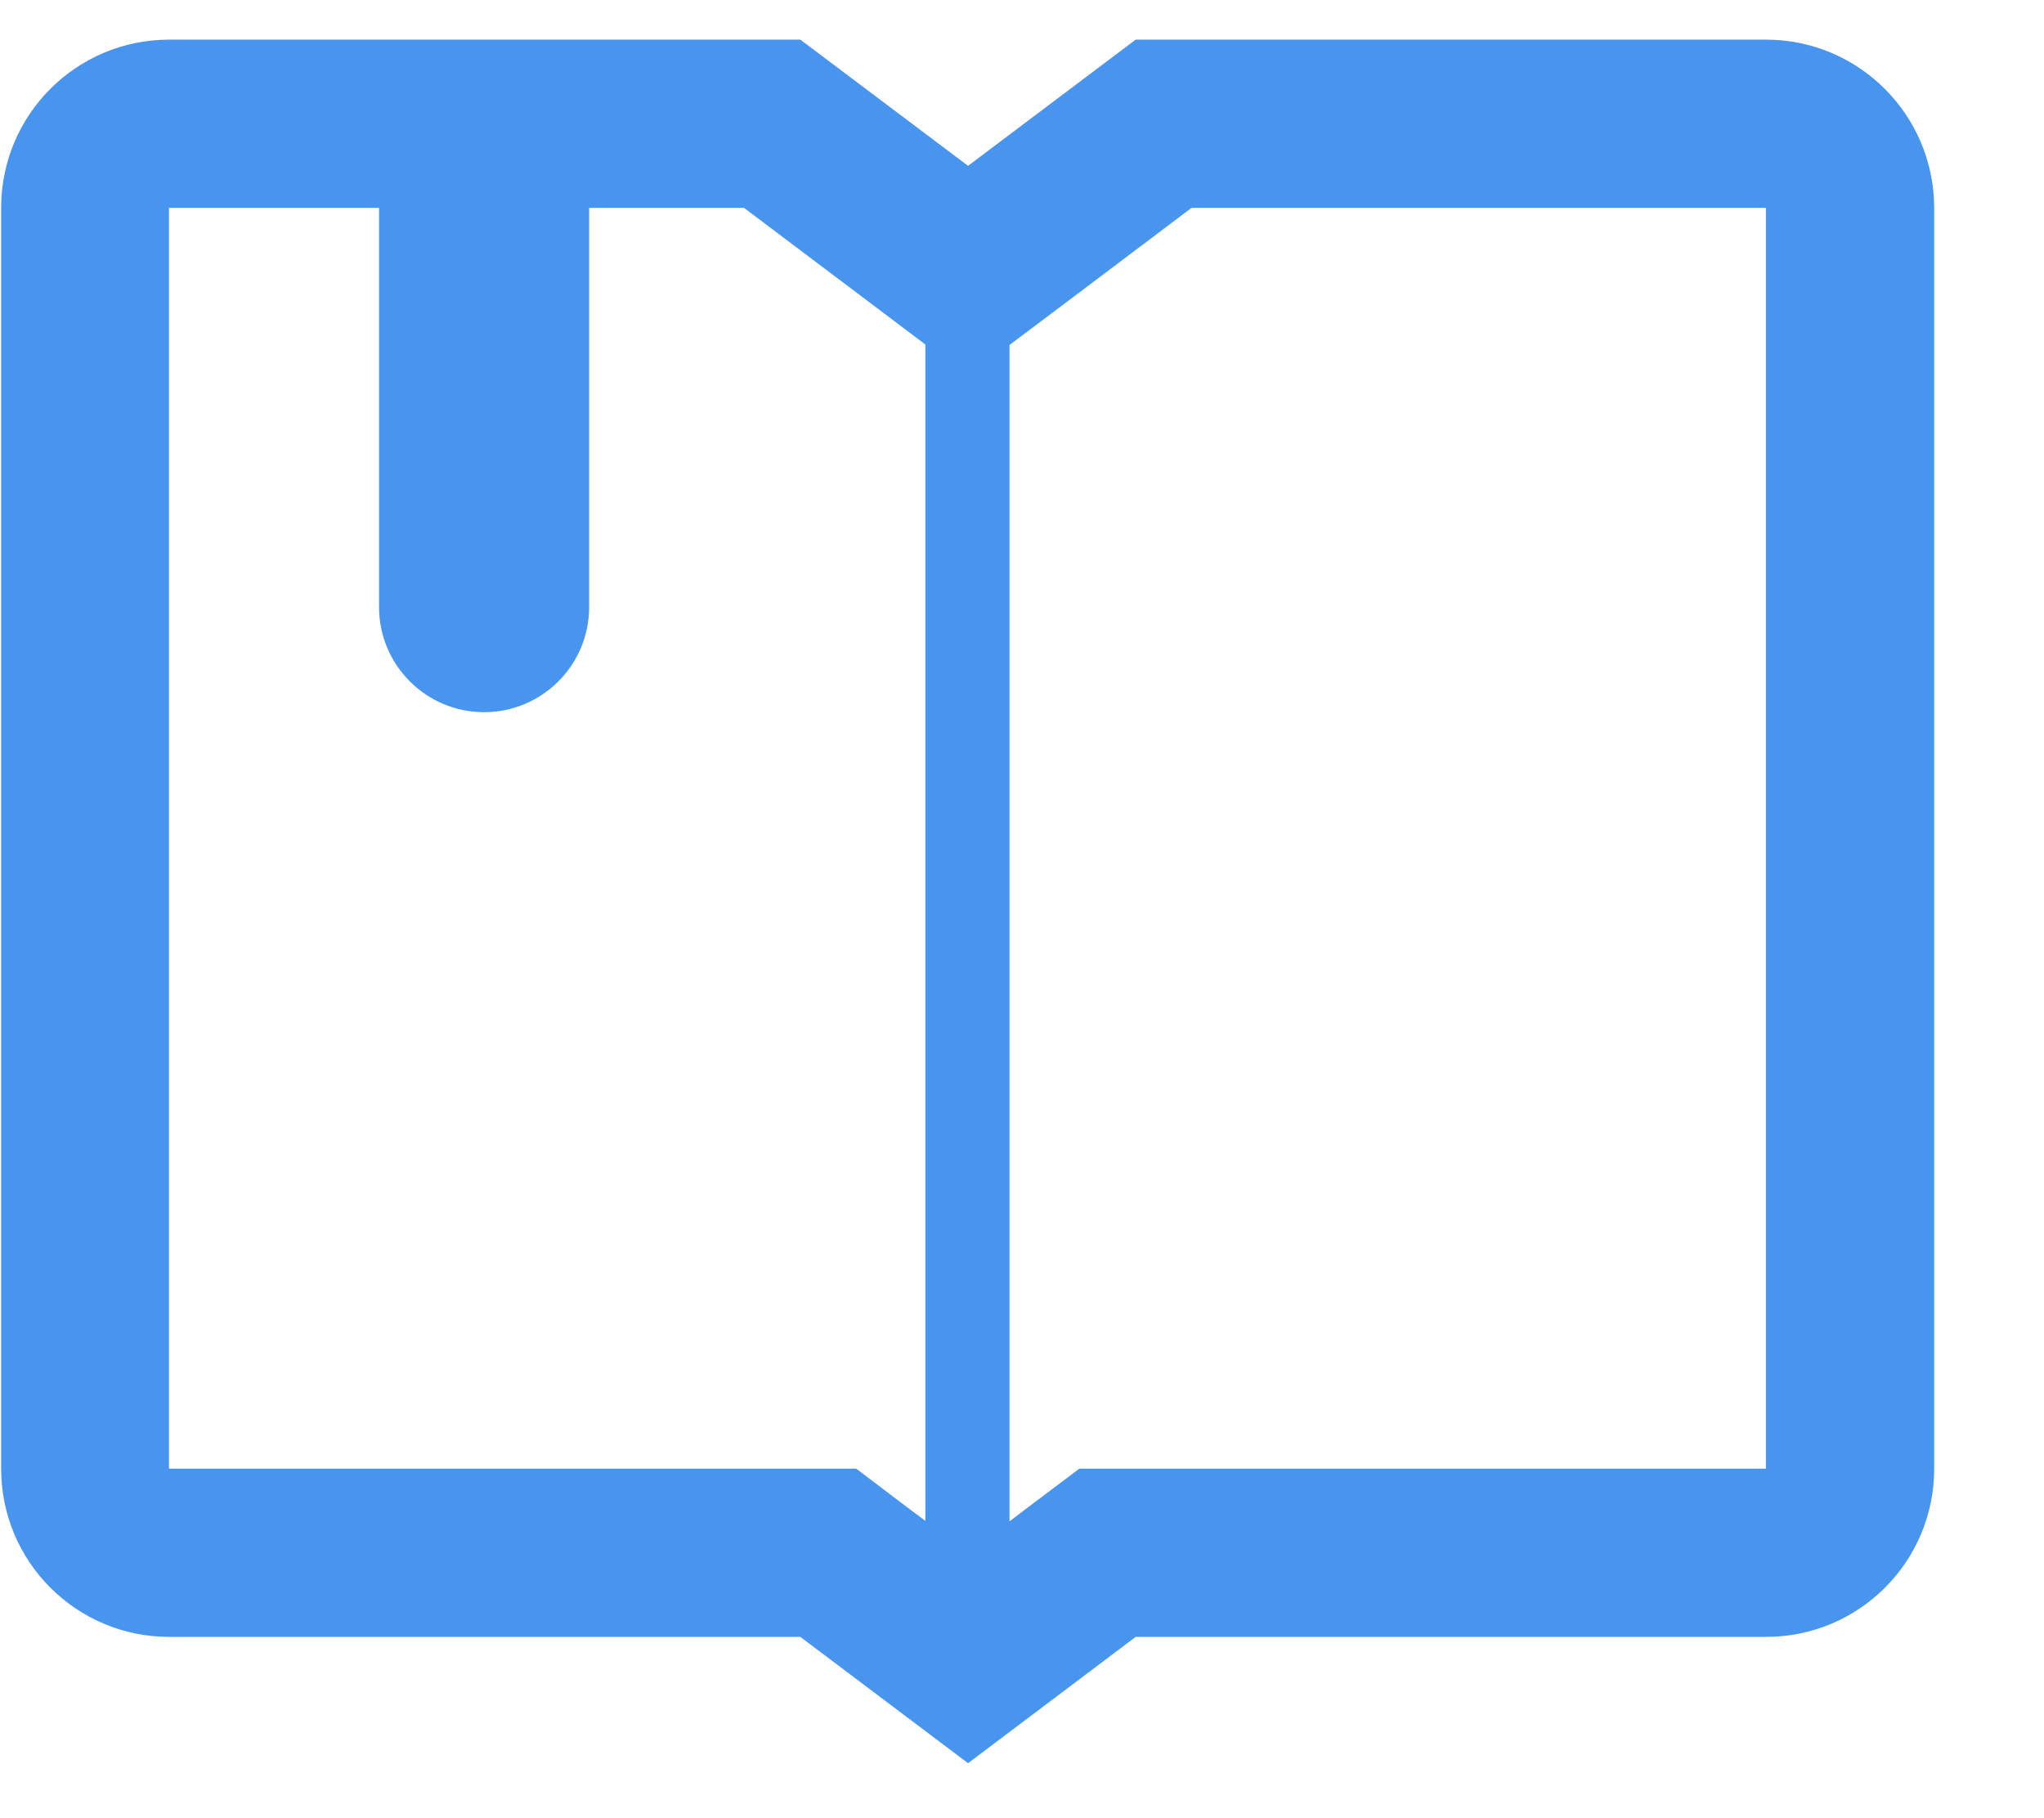
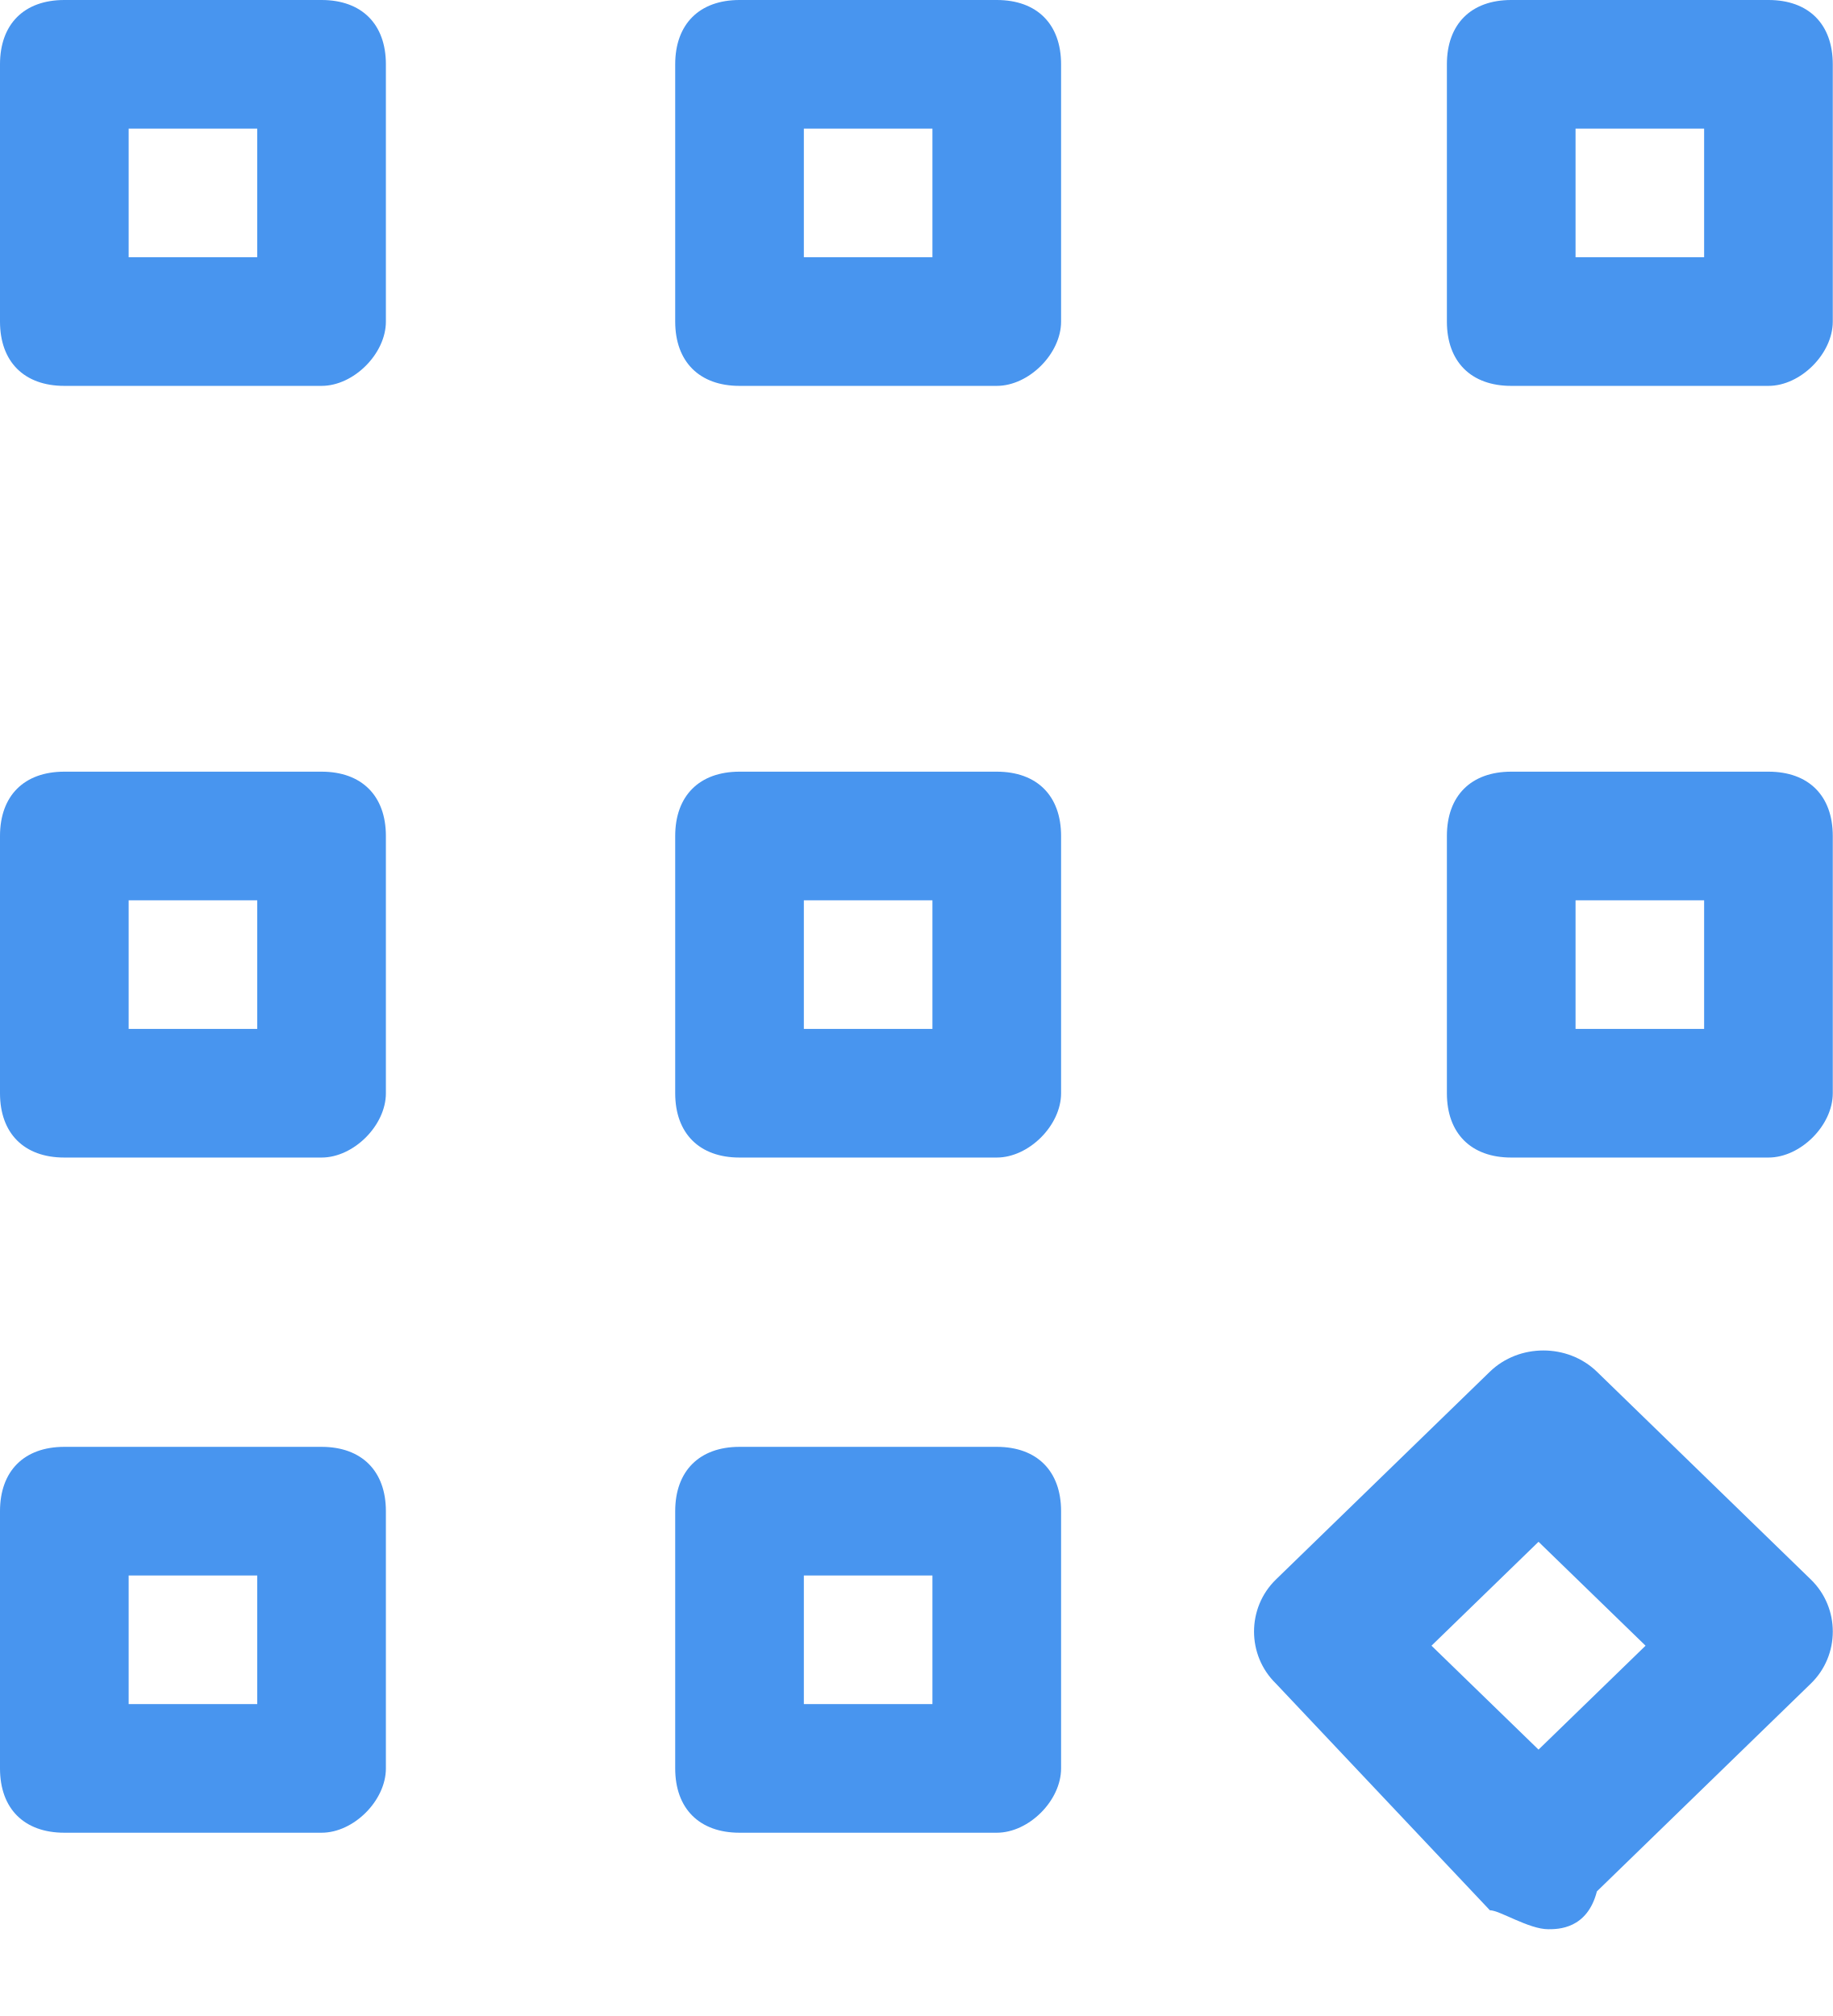
- <svg xmlns="http://www.w3.org/2000/svg" width="18px" height="16px" viewBox="0 0 18 16" version="1.1">
+ <svg xmlns="http://www.w3.org/2000/svg" width="20px" height="22px" viewBox="0 0 20 22" version="1.1">
  <g id="导航栏+首页优化" stroke="none" stroke-width="1" fill="none" fill-rule="evenodd">
-     <g id="首页未登录" transform="translate(-1633, -1034)" fill-rule="nonzero">
-       <g id="编组-18" transform="translate(1631, 891)">
-         <g id="健康百科" transform="translate(0, 140)">
-           <rect id="矩形" fill="#000000" opacity="0" x="0" y="0" width="21" height="21" />
-           <path d="M17.551,3.349 L12.001,3.349 L10.525,4.46 L9.048,3.349 L3.49,3.349 C2.672,3.349 2.01,4.011 2.01,4.83 L2.01,15.93 C2.01,16.749 2.672,17.411 3.49,17.411 L9.048,17.411 L10.525,18.523 L12.001,17.411 L17.553,17.411 C18.371,17.411 19.033,16.749 19.033,15.93 L19.033,4.83 C19.031,4.011 18.369,3.349 17.551,3.349 L17.551,3.349 Z M9.54,15.93 L3.488,15.93 L3.488,4.83 L5.338,4.83 L5.338,8.345 C5.338,8.855 5.752,9.27 6.263,9.27 C6.774,9.27 7.188,8.855 7.188,8.345 L7.188,4.83 L8.552,4.83 L9.633,5.644 L10.149,6.033 L10.149,16.39 L9.936,16.23 L9.54,15.93 Z M17.551,15.93 L11.505,15.93 L11.109,16.228 L10.89,16.394 L10.89,6.037 L11.413,5.644 L12.493,4.83 L17.551,4.83 L17.551,15.93 L17.551,15.93 Z" id="形状" fill="#4895EF" />
+     <g id="首页未登录" transform="translate(-1632, -996)" fill="#4895EF" fill-rule="nonzero">
+       <g id="编组-18" transform="translate(1632, 892)">
+         <g id="编组" transform="translate(0, 104)">
+           <path d="M3.509,4.211 L0.702,4.211 C0.263,4.211 0,3.947 0,3.509 L0,0.702 C0,0.263 0.263,0 0.702,0 L3.509,0 C3.947,0 4.211,0.263 4.211,0.702 L4.211,3.509 C4.211,3.86 3.86,4.211 3.509,4.211 Z M1.404,2.807 L2.807,2.807 L2.807,1.404 L1.404,1.404 L1.404,2.807 Z" id="形状" />
+           <path d="M10.877,4.211 L8.07,4.211 C7.632,4.211 7.368,3.947 7.368,3.509 L7.368,0.702 C7.368,0.263 7.632,0 8.07,0 L10.877,0 C11.316,0 11.579,0.263 11.579,0.702 L11.579,3.509 C11.579,3.86 11.228,4.211 10.877,4.211 Z M8.772,2.807 L10.175,2.807 L10.175,1.404 L8.772,1.404 L8.772,2.807 Z" id="形状" />
+           <path d="M19.298,4.211 L16.491,4.211 C16.053,4.211 15.789,3.947 15.789,3.509 L15.789,0.702 C15.789,0.263 16.053,0 16.491,0 L19.298,0 C19.737,0 20,0.263 20,0.702 L20,3.509 C20,3.86 19.649,4.211 19.298,4.211 Z M17.193,2.807 L18.596,2.807 L18.596,1.404 L17.193,1.404 L17.193,2.807 Z" id="形状" />
+           <path d="M3.509,12.632 L0.702,12.632 C0.263,12.632 0,12.368 0,11.93 L0,9.123 C0,8.684 0.263,8.421 0.702,8.421 L3.509,8.421 C3.947,8.421 4.211,8.684 4.211,9.123 L4.211,11.93 C4.211,12.281 3.86,12.632 3.509,12.632 Z M1.404,11.228 L2.807,11.228 L2.807,9.825 L1.404,9.825 L1.404,11.228 Z" id="形状" />
+           <path d="M10.877,12.632 L8.07,12.632 C7.632,12.632 7.368,12.368 7.368,11.93 L7.368,9.123 C7.368,8.684 7.632,8.421 8.07,8.421 L10.877,8.421 C11.316,8.421 11.579,8.684 11.579,9.123 L11.579,11.93 C11.579,12.281 11.228,12.632 10.877,12.632 Z M8.772,11.228 L10.175,11.228 L10.175,9.825 L8.772,9.825 L8.772,11.228 Z" id="形状" />
+           <path d="M19.298,12.632 L16.491,12.632 C16.053,12.632 15.789,12.368 15.789,11.93 L15.789,9.123 C15.789,8.684 16.053,8.421 16.491,8.421 L19.298,8.421 C19.737,8.421 20,8.684 20,9.123 L20,11.93 C20,12.281 19.649,12.632 19.298,12.632 Z M17.193,11.228 L18.596,11.228 L18.596,9.825 L17.193,9.825 L17.193,11.228 Z" id="形状" />
+           <path d="M3.509,20 L0.702,20 C0.263,20 0,19.737 0,19.298 L0,16.491 C0,16.053 0.263,15.789 0.702,15.789 L3.509,15.789 C3.947,15.789 4.211,16.053 4.211,16.491 L4.211,19.298 C4.211,19.649 3.86,20 3.509,20 Z M1.404,18.596 L2.807,18.596 L2.807,17.193 L1.404,17.193 L1.404,18.596 Z" id="形状" />
+           <path d="M10.877,20 L8.07,20 C7.632,20 7.368,19.737 7.368,19.298 L7.368,16.491 C7.368,16.053 7.632,15.789 8.07,15.789 L10.877,15.789 C11.316,15.789 11.579,16.053 11.579,16.491 L11.579,19.298 C11.579,19.649 11.228,20 10.877,20 Z M8.772,18.596 L10.175,18.596 L10.175,17.193 L8.772,17.193 L8.772,18.596 Z" id="形状" />
+           <path d="M16.895,21.053 C16.683,21.053 16.364,20.846 16.258,20.846 L13.923,18.372 C13.605,18.062 13.605,17.547 13.923,17.237 L16.258,14.969 C16.577,14.66 17.107,14.66 17.426,14.969 L19.761,17.237 C20.08,17.547 20.08,18.062 19.761,18.372 L17.426,20.64 C17.32,21.053 17.001,21.053 16.895,21.053 Z M15.621,17.959 L16.789,19.093 L17.957,17.959 L16.789,16.825 L15.621,17.959 Z" id="形状" />
        </g>
      </g>
    </g>
  </g>
</svg>
